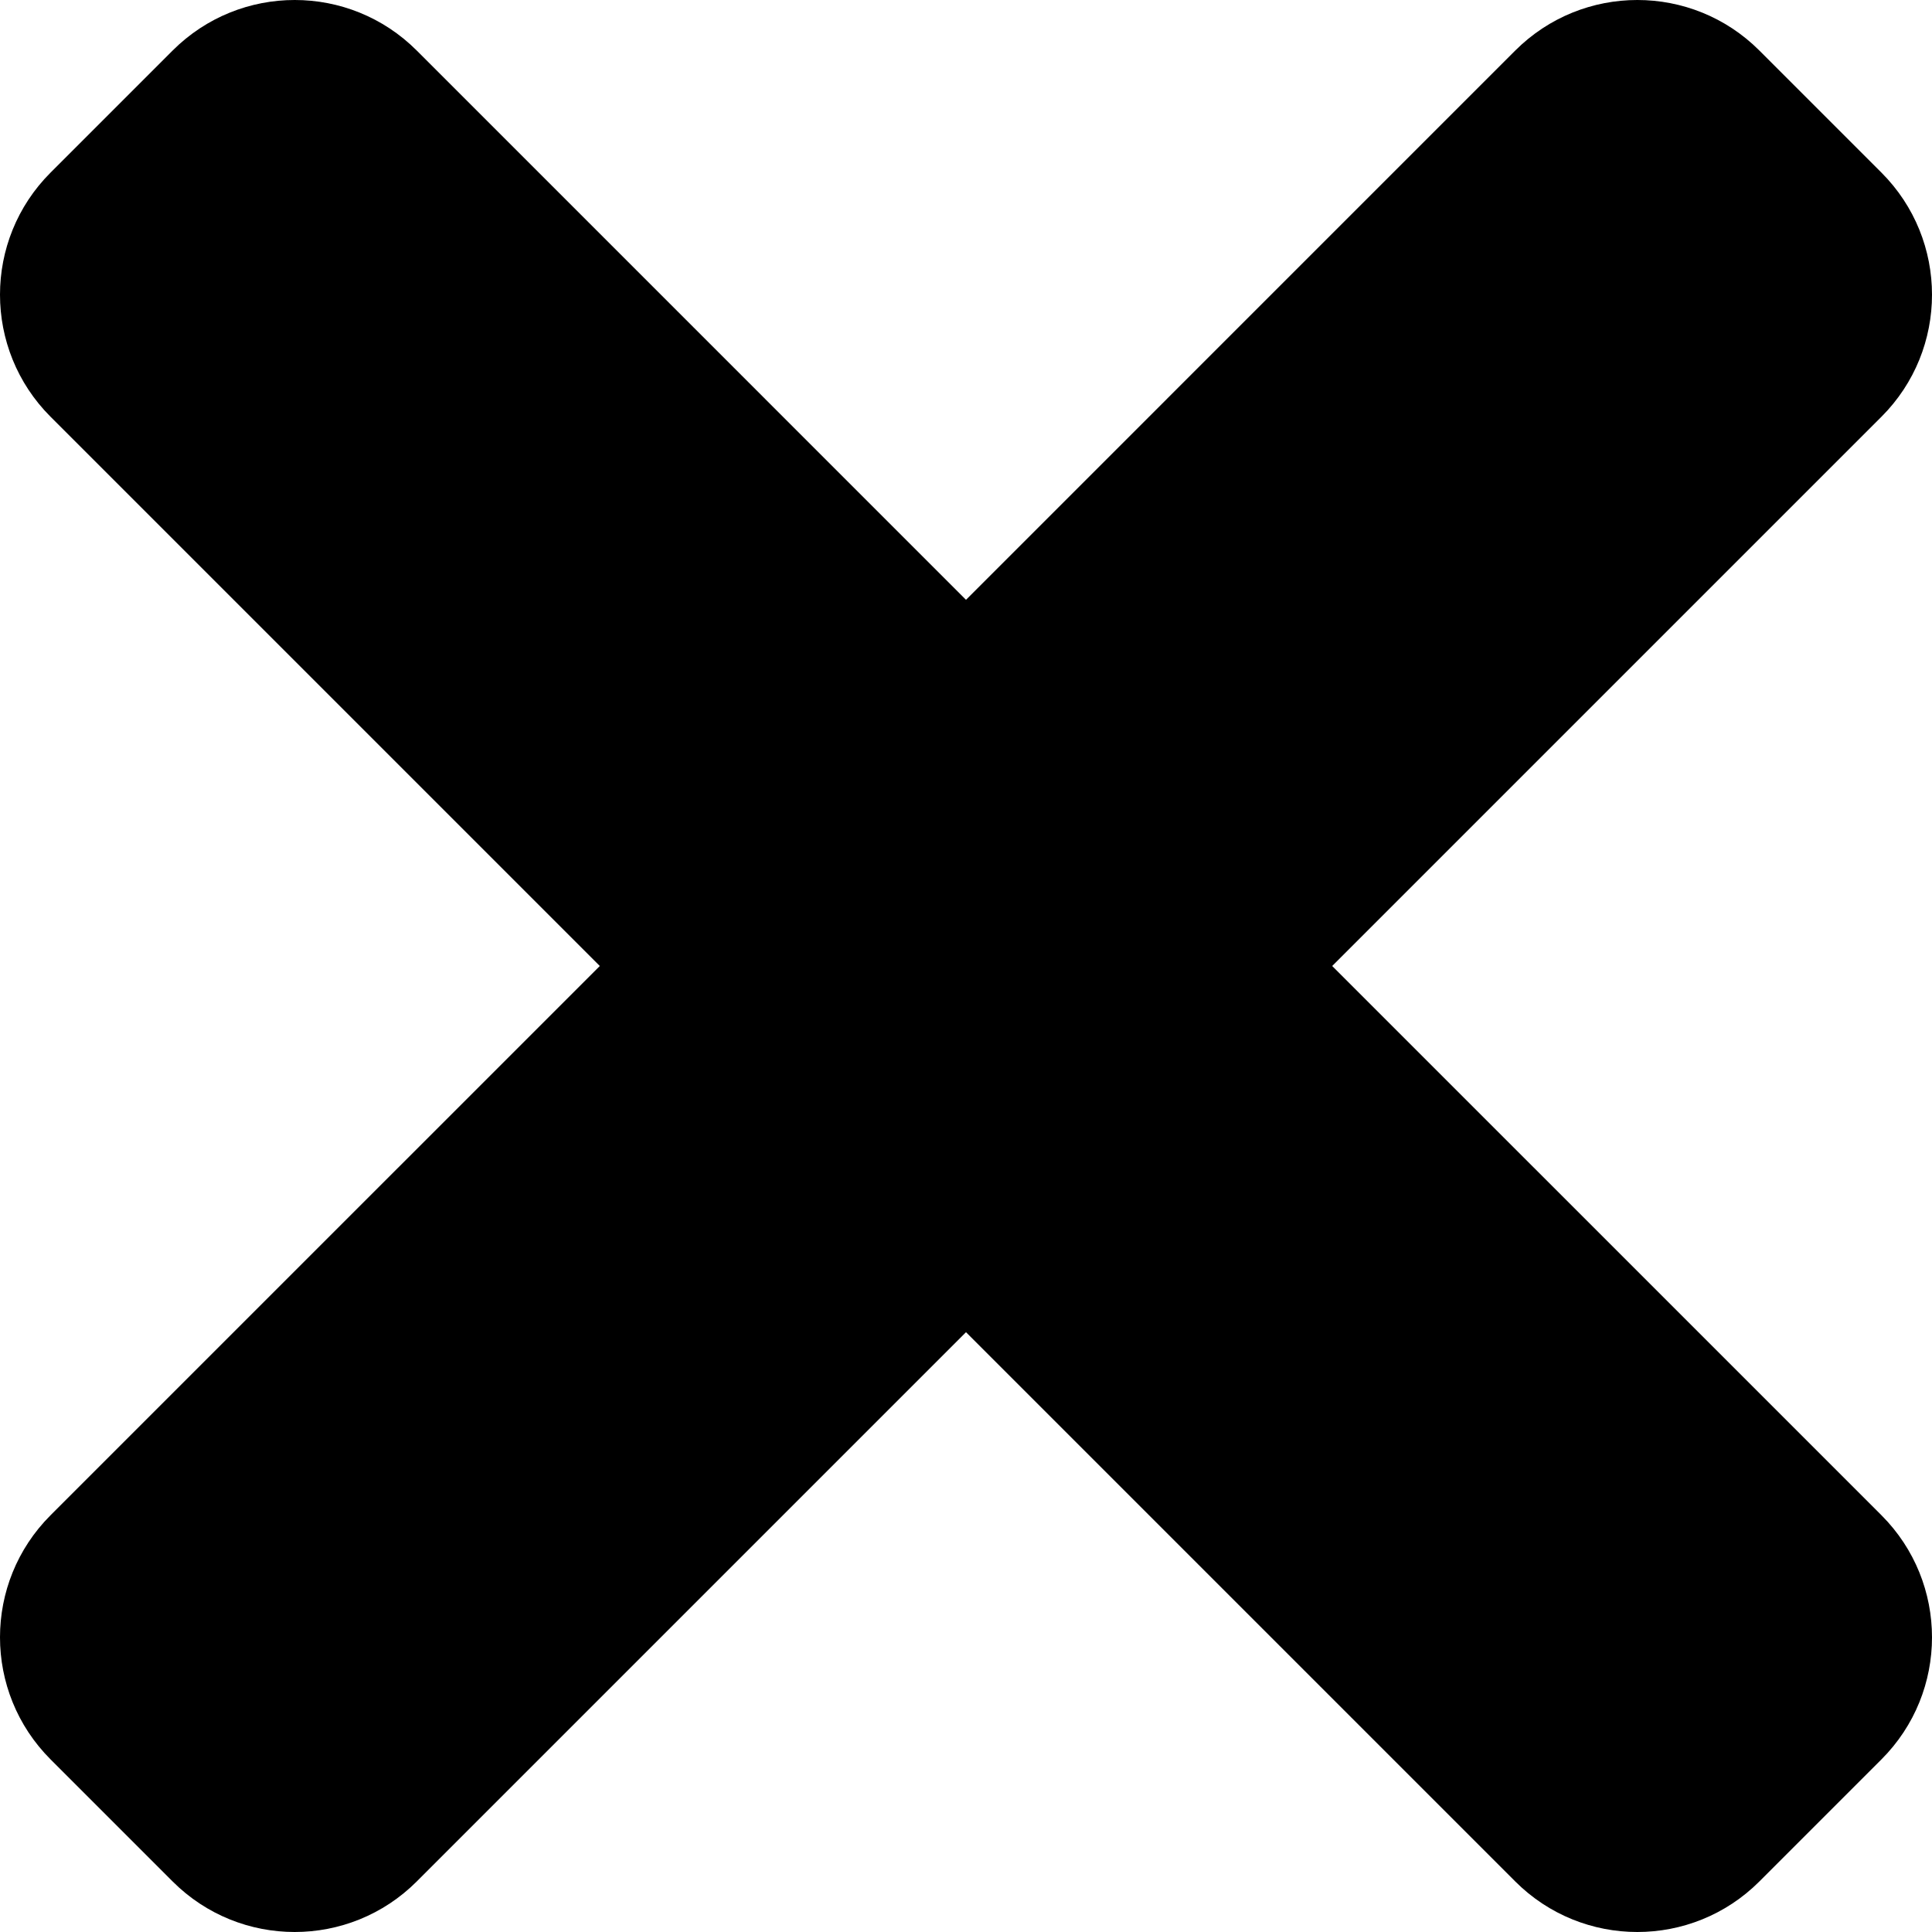
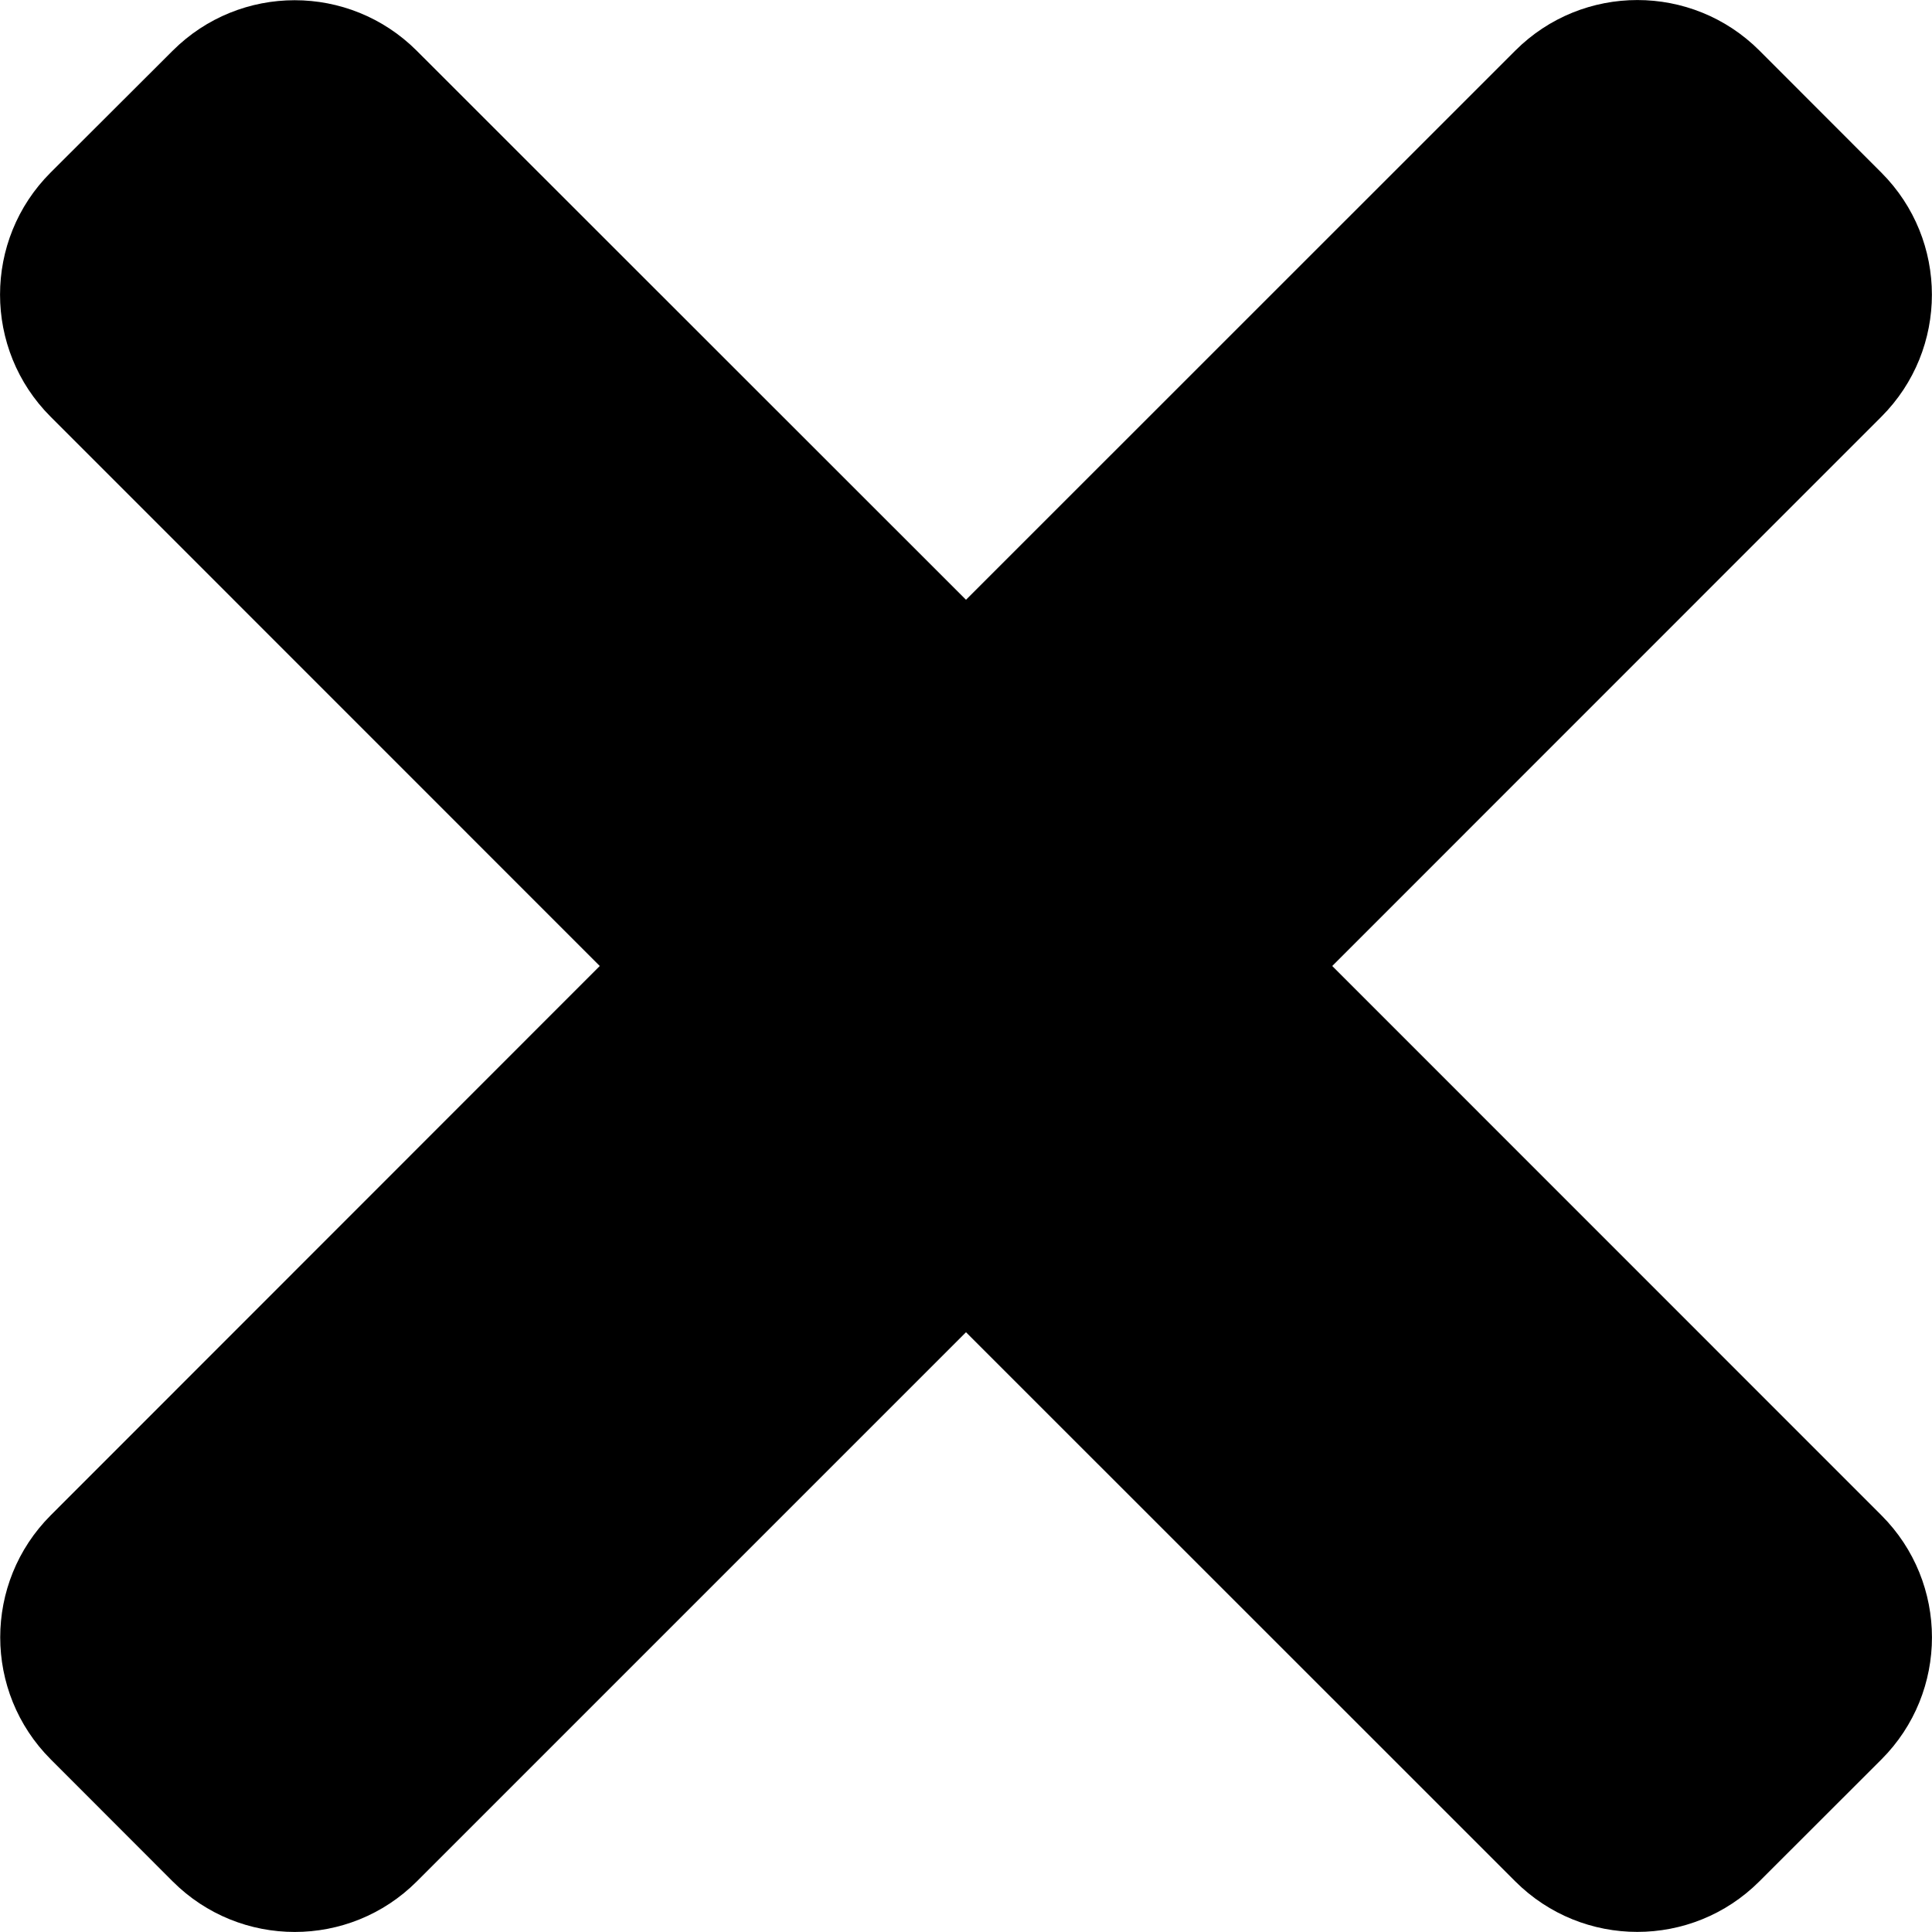
- <svg xmlns="http://www.w3.org/2000/svg" width="1em" height="1em" viewBox="0 0 352 352">
-   <path d="M242.72 176L342.79 75.93c12.28-12.28 12.28-32.19 0-44.48L320.55 9.21c-12.28-12.28-32.19-12.28-44.48 0L176 109.28 75.93 9.21c-12.28-12.28-32.19-12.28-44.48 0L9.21 31.45c-12.28 12.28-12.28 32.19 0 44.48L109.28 176 9.21 276.07c-12.28 12.28-12.28 32.19 0 44.48l22.24 22.24c12.28 12.28 32.2 12.28 44.48 0L176 242.72l100.07 100.07c12.28 12.28 32.2 12.28 44.48 0l22.24-22.24c12.28-12.28 12.28-32.19 0-44.48z" />
+ <svg xmlns="http://www.w3.org/2000/svg" width="16" height="16">
+   <path d="M11.033 8l4.548-4.549a1.43 1.43 0 000-2.021L14.571.419a1.43 1.43 0 00-2.022 0L8 4.967 3.451.42a1.43 1.43 0 00-2.021 0L.419 1.429a1.43 1.43 0 000 2.022L4.967 8 .42 12.549a1.43 1.43 0 000 2.021l1.01 1.011a1.43 1.43 0 002.022 0L8 11.033l4.549 4.548a1.43 1.43 0 002.021 0l1.011-1.01a1.43 1.43 0 000-2.022L11.033 8z" fill="#000" fill-rule="nonzero" />
</svg>
